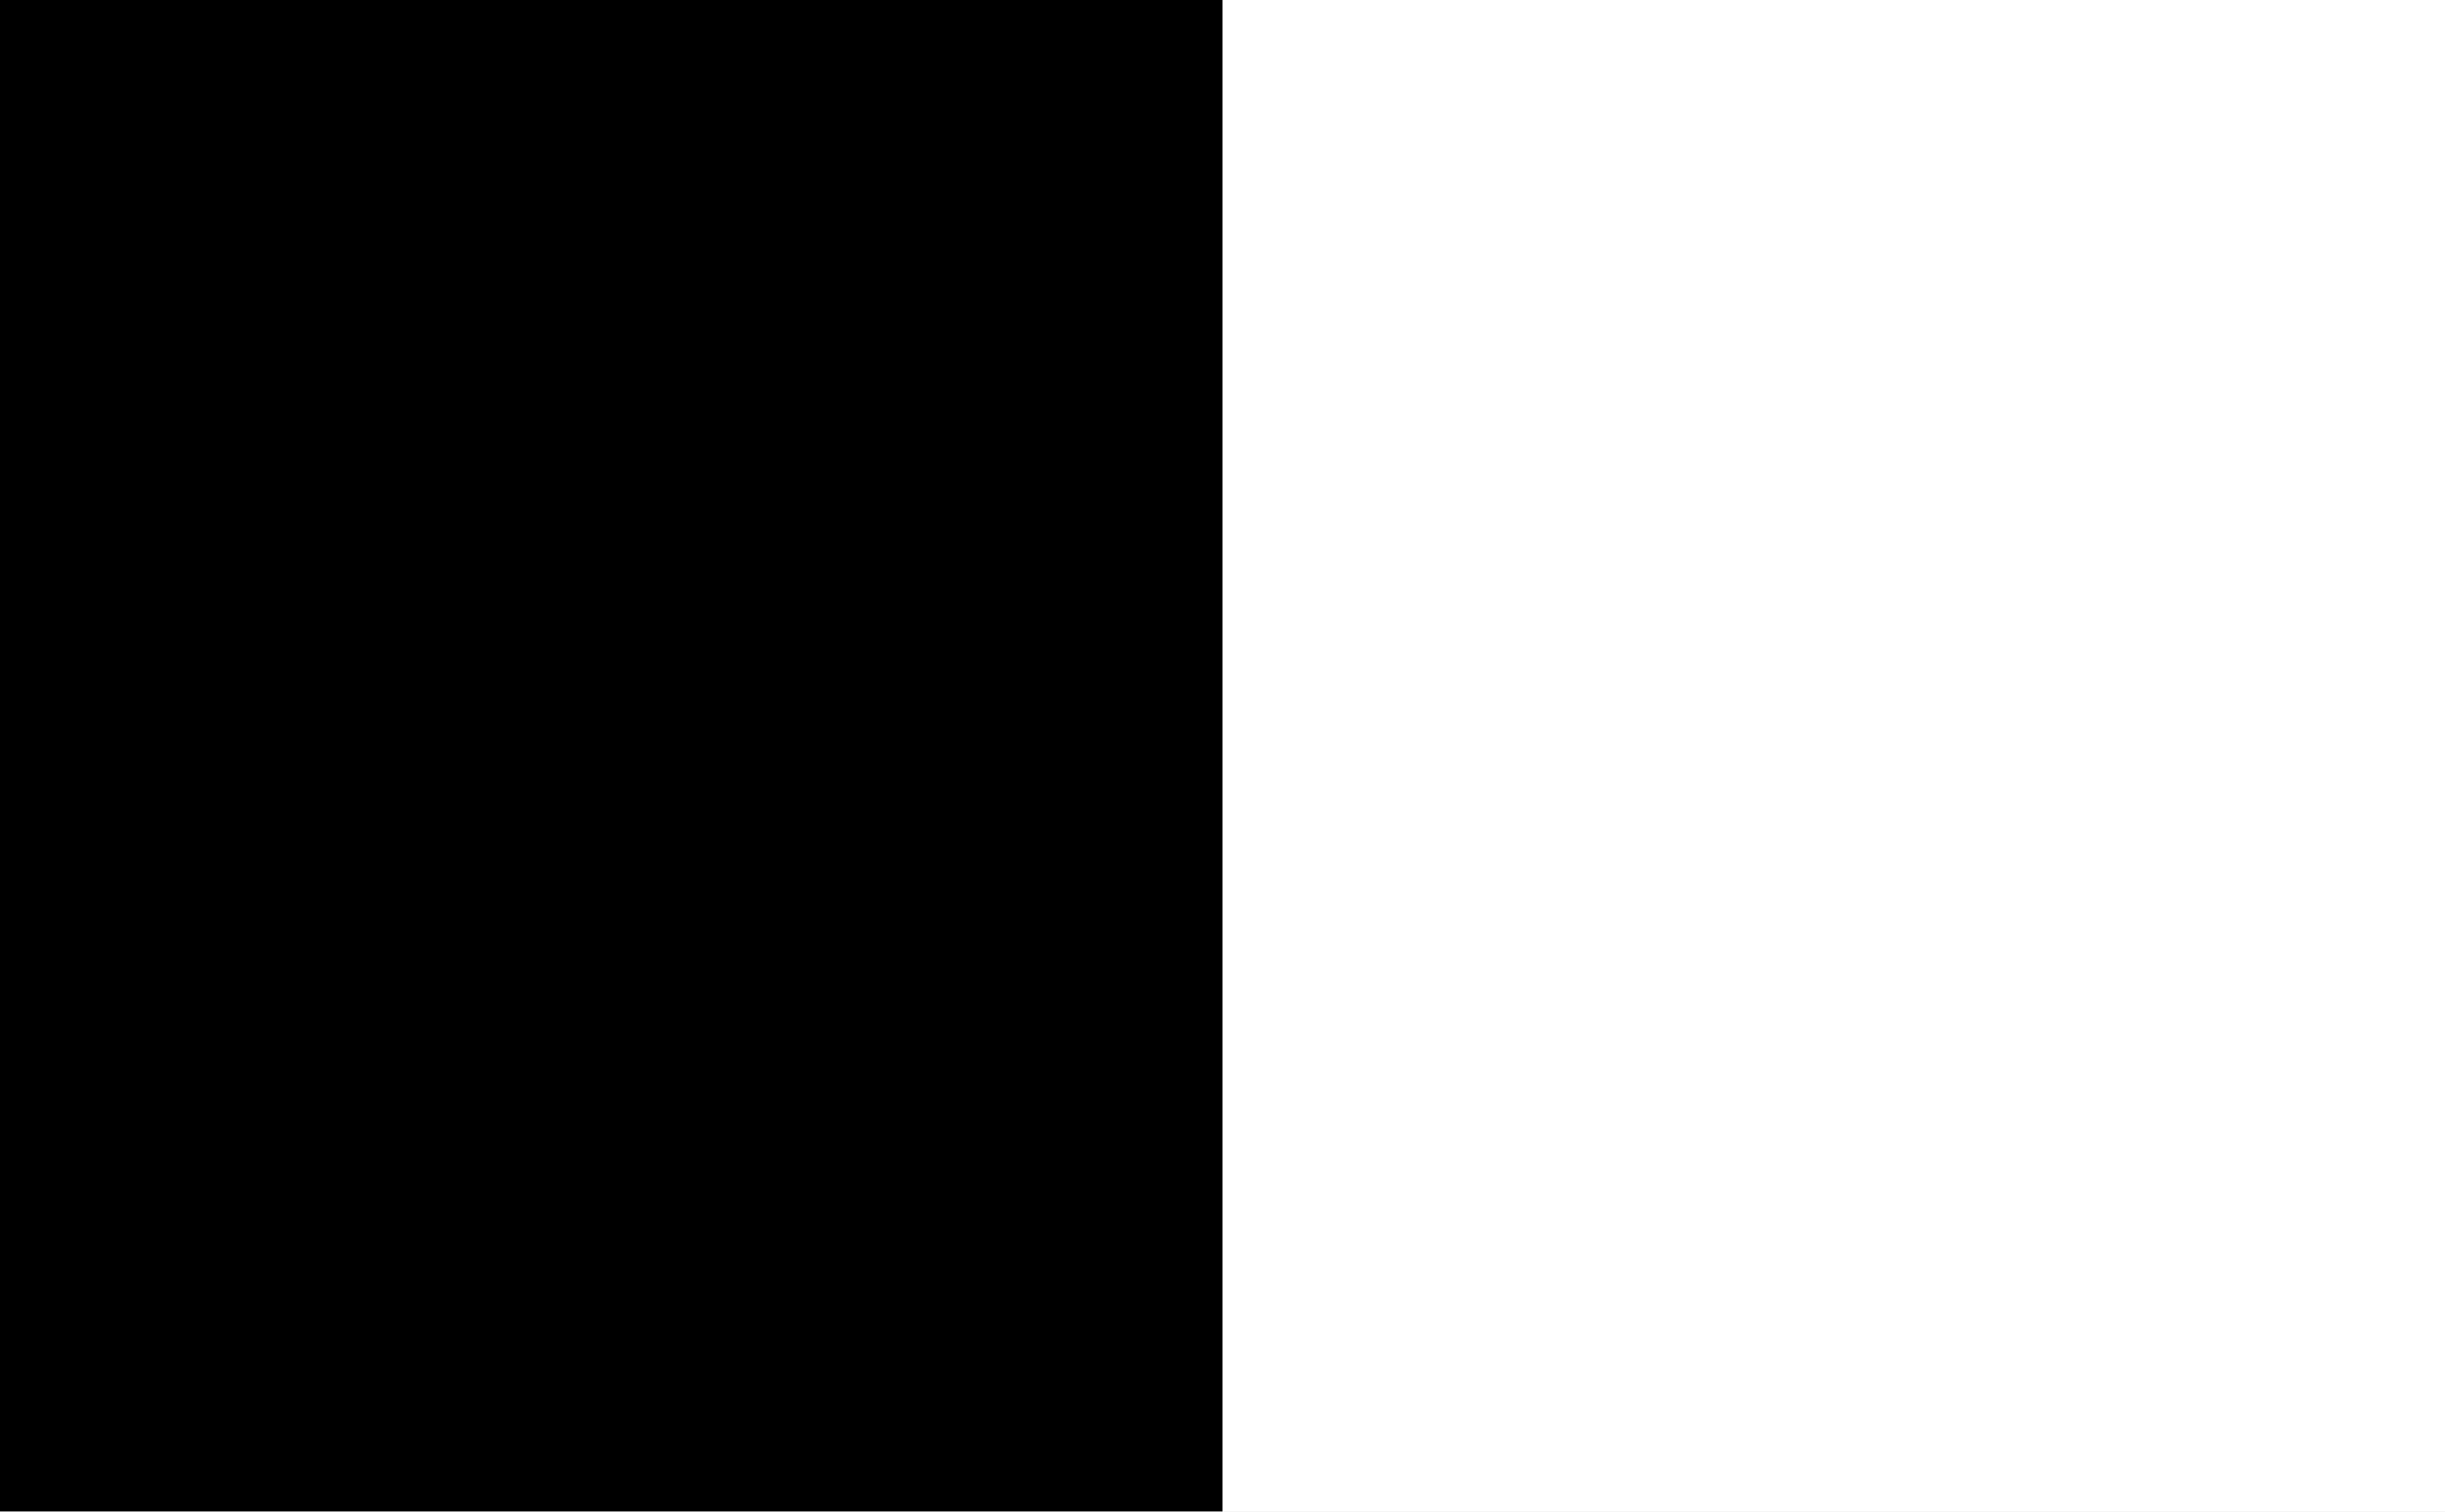
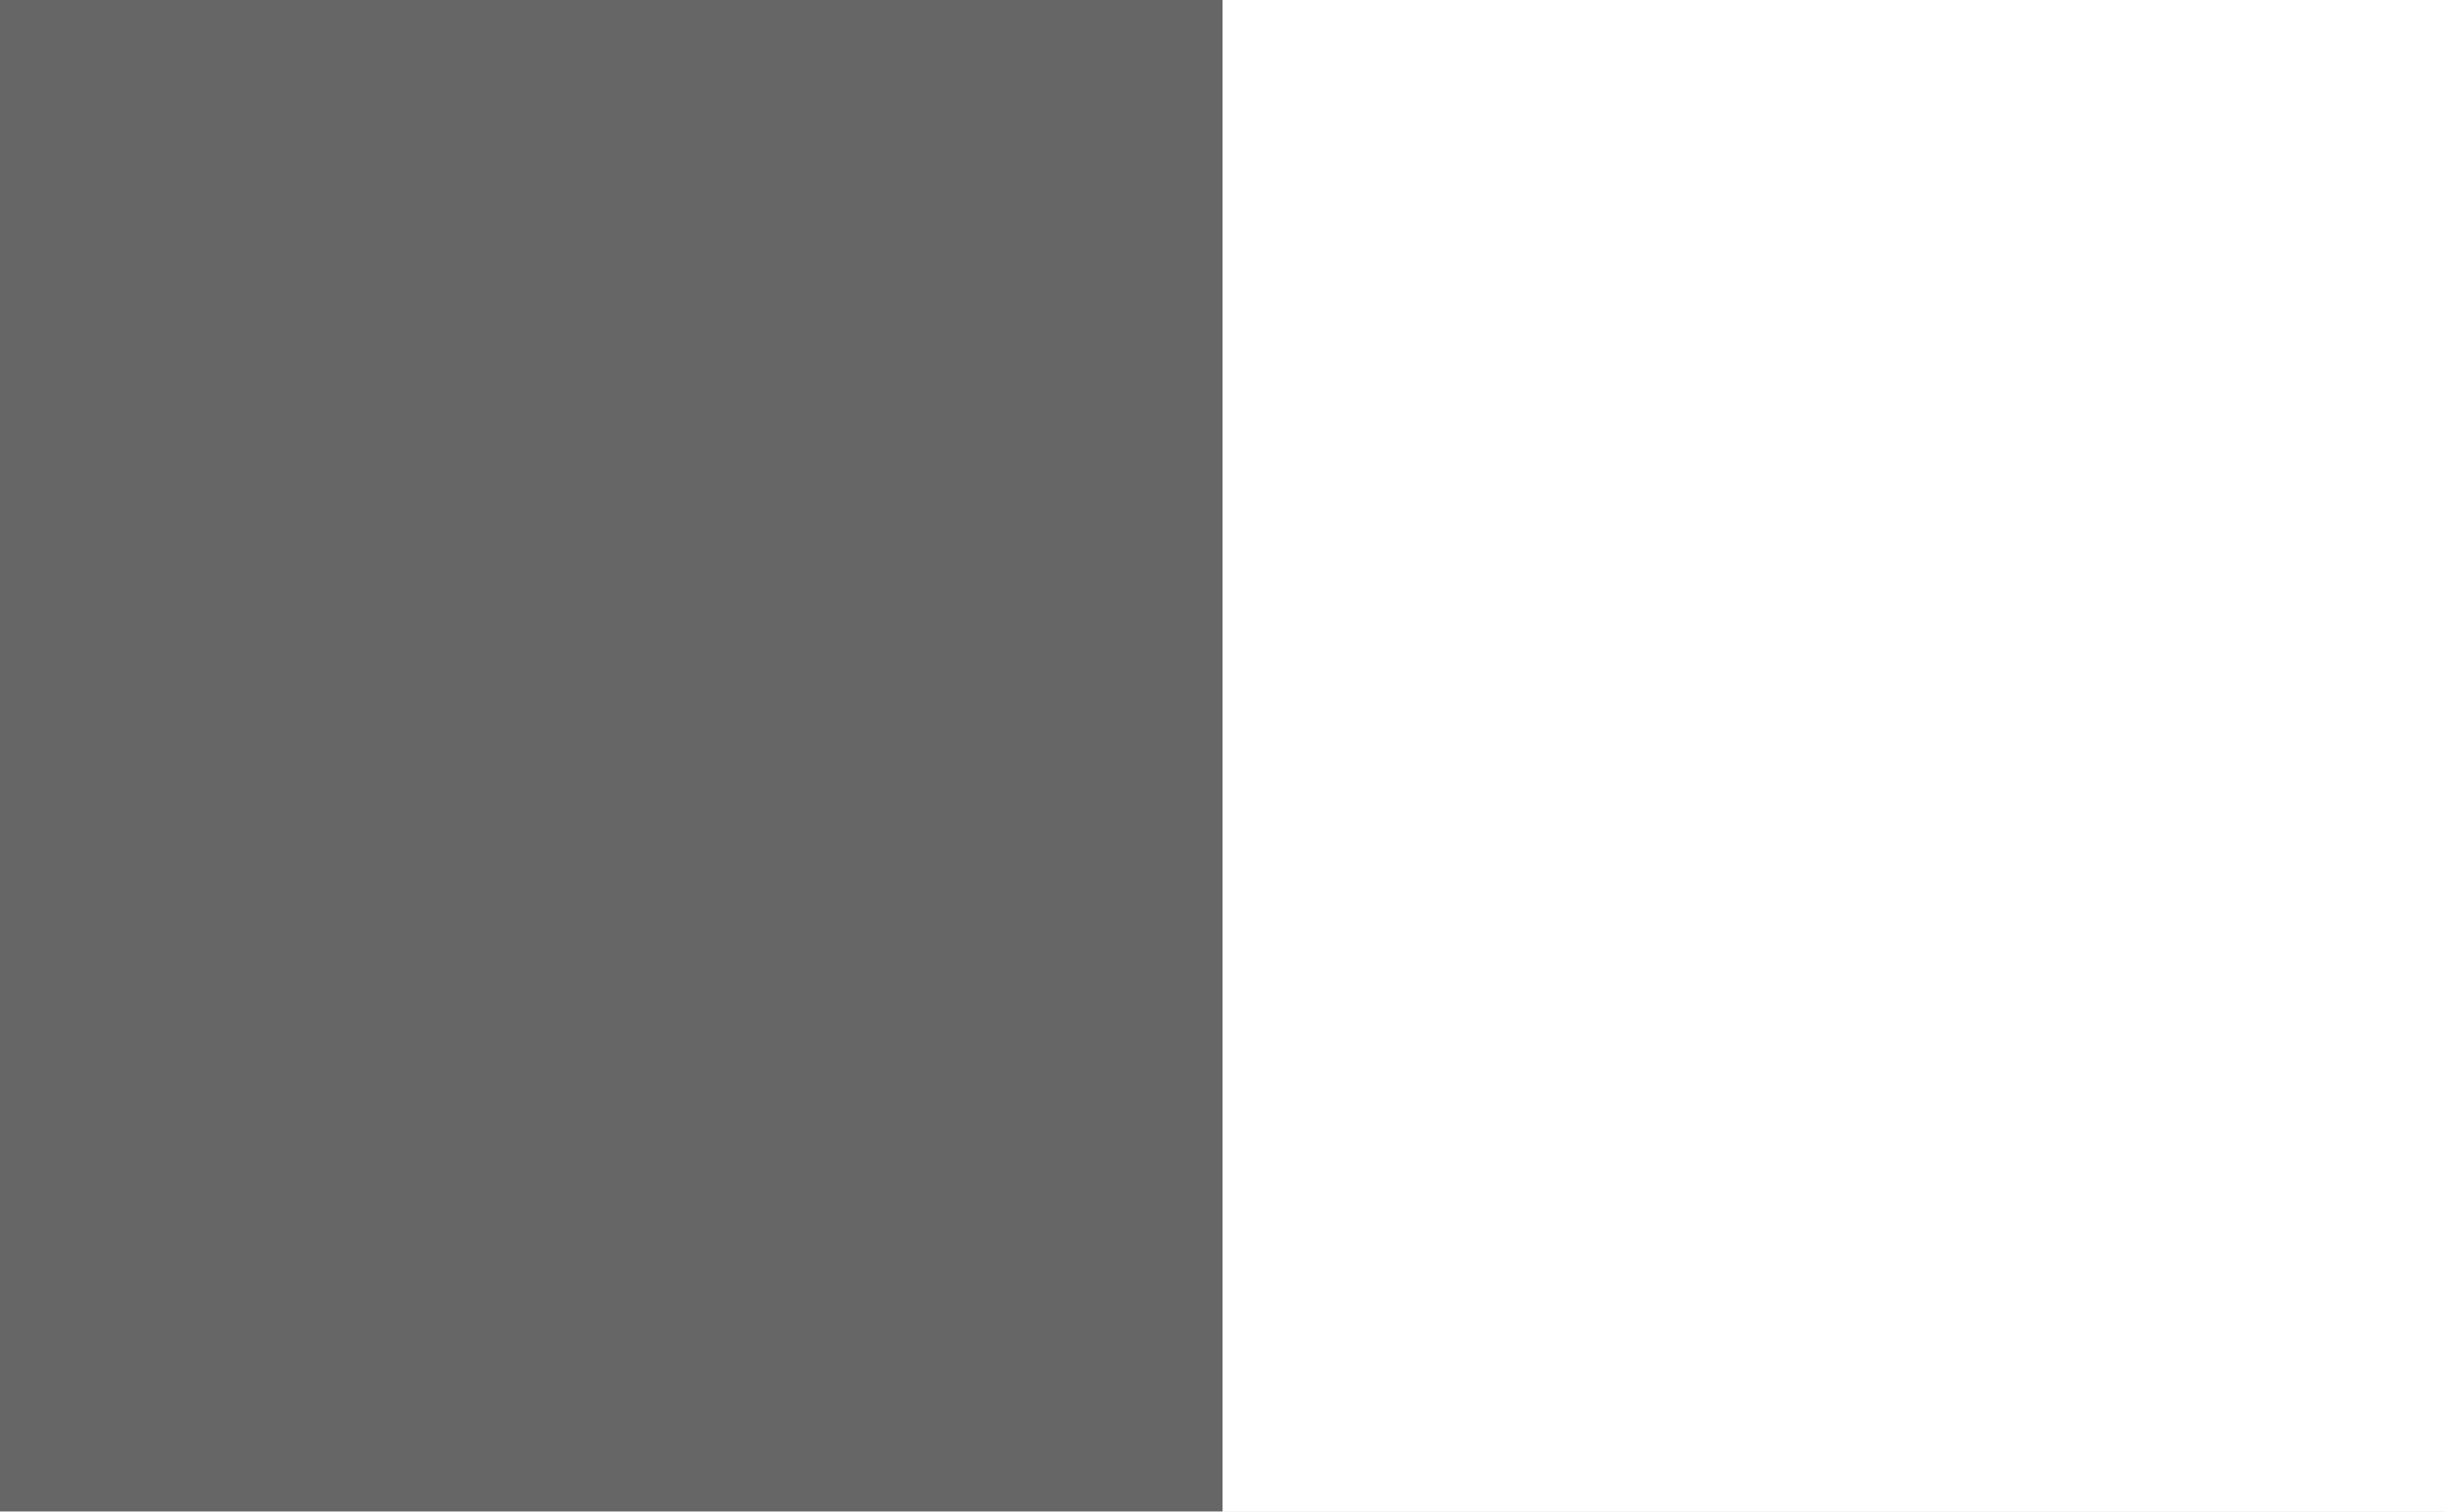
<svg xmlns="http://www.w3.org/2000/svg" id="svg2" width="1828" height="1130" version="1.1">
  <g id="layer1" transform="translate(0,77.63785)">
-     <rect id="rect2987" width="914" height="1130" x="0" y="-77.638" fill="#000" fill-opacity="1" stroke="none" />
+     <rect id="rect2987" width="914" height="1130" x="0" y="-77.638" fill="#666666" fill-opacity="1" stroke="none" />
    <rect id="rect2987-1" width="914" height="1130" x="914" y="-77.638" fill="#fff" fill-opacity="1" stroke="none" />
  </g>
</svg>
